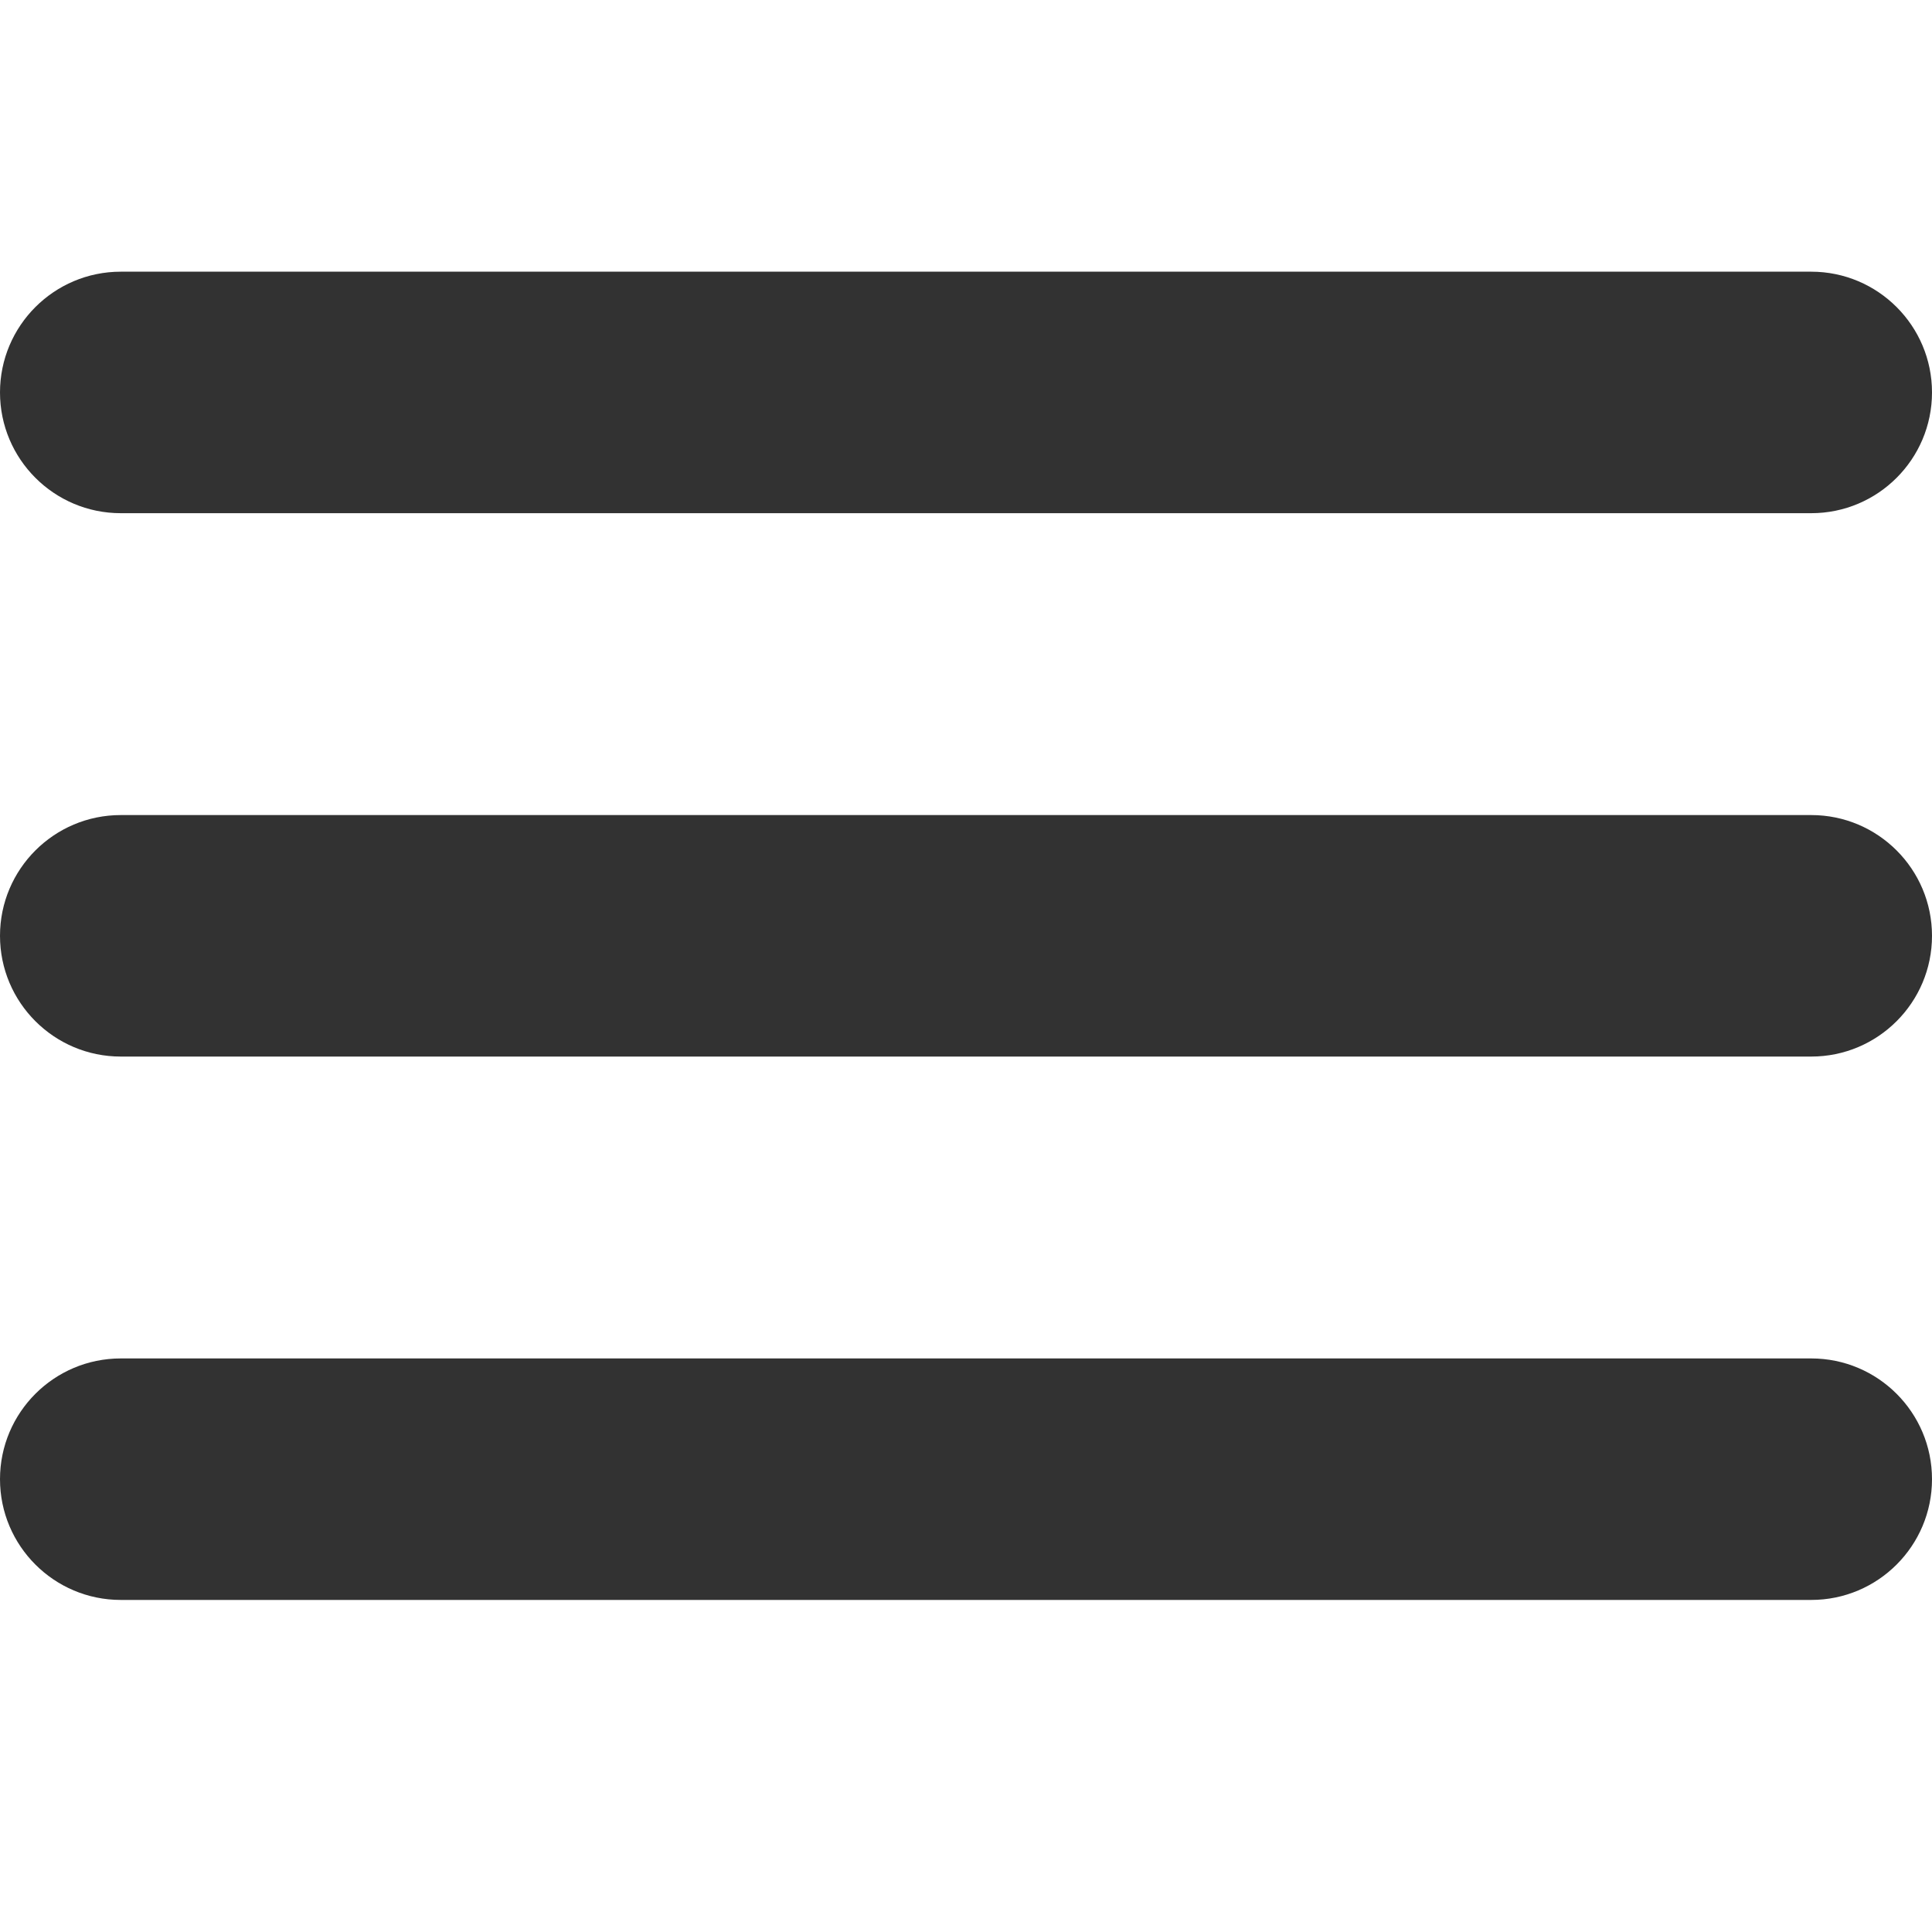
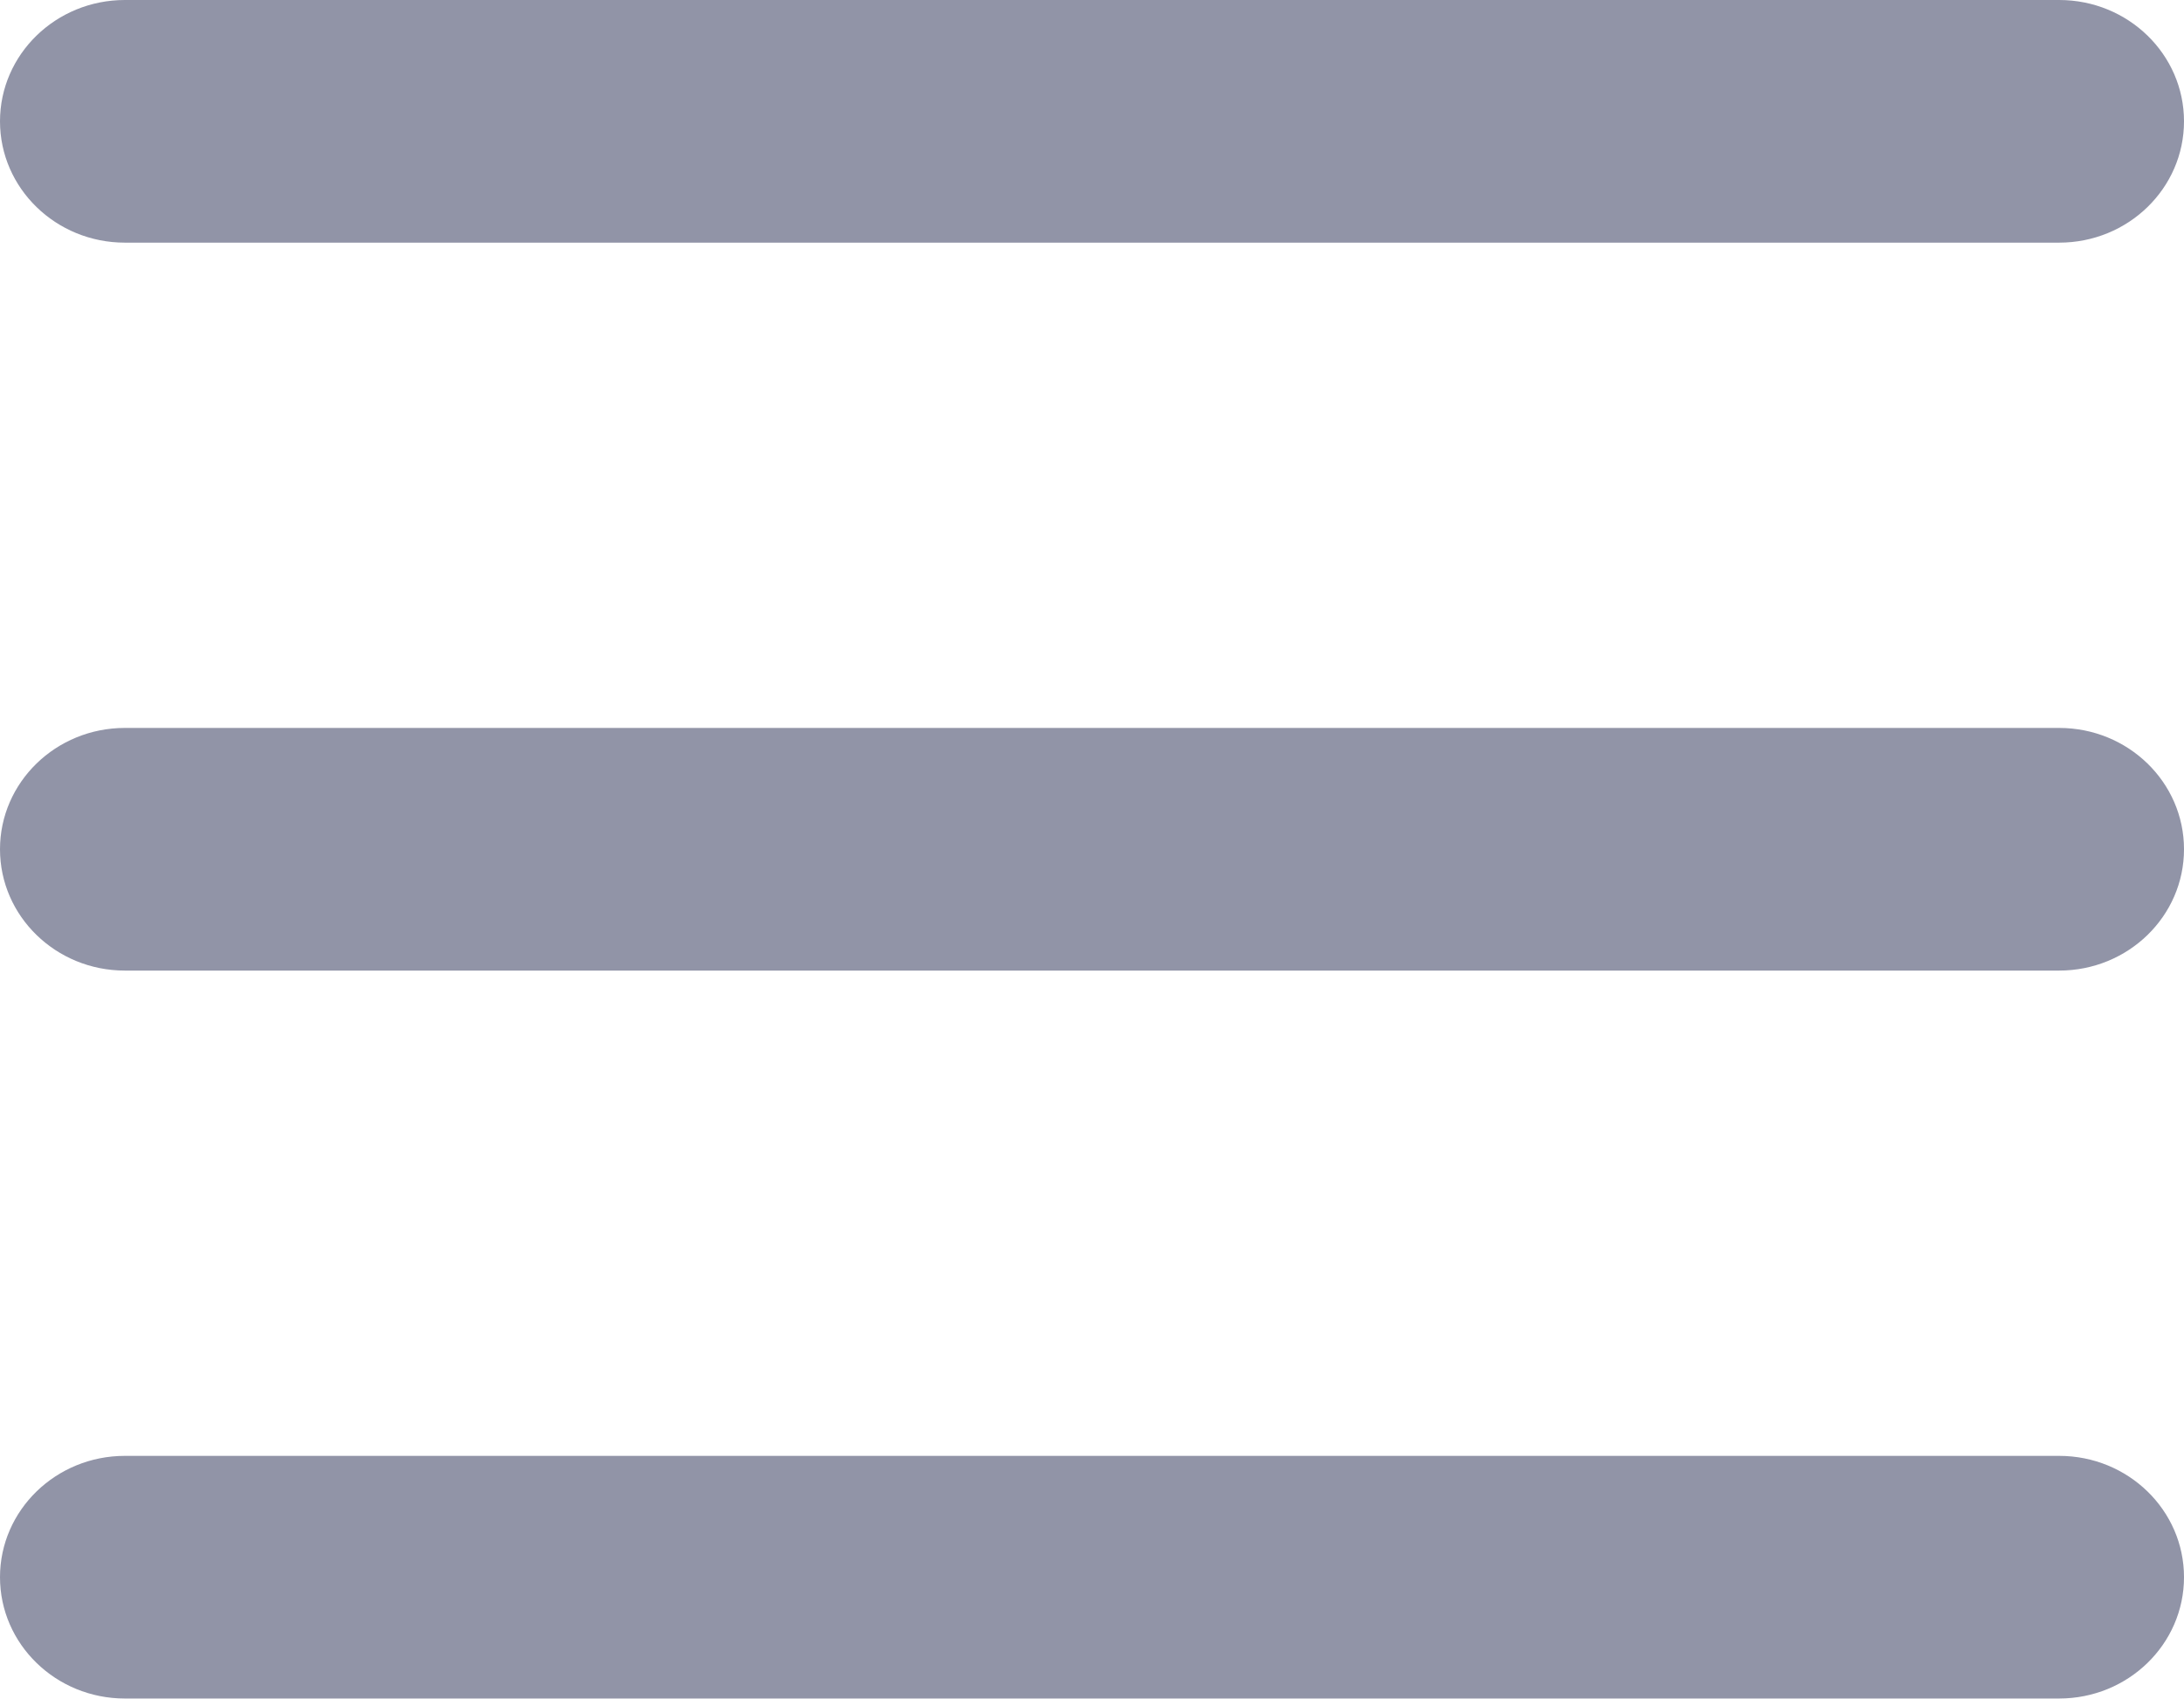
- <svg xmlns="http://www.w3.org/2000/svg" width="24" height="24" viewBox="0 0 24 24" fill="none">
-   <path d="M1.5 3.375H22.5C23.328 3.375 24 4.047 24 4.875C24 5.703 23.328 6.375 22.5 6.375H1.5C0.672 6.375 0 5.703 0 4.875C0 4.047 0.672 3.375 1.5 3.375Z" fill="#323232" />
-   <path d="M1.5 10.125H22.5C23.328 10.125 24 10.797 24 11.625C24 12.453 23.328 13.125 22.5 13.125H1.5C0.672 13.125 0 12.453 0 11.625C0 10.797 0.672 10.125 1.5 10.125Z" fill="#323232" />
-   <path d="M1.5 16.875H22.5C23.328 16.875 24 17.547 24 18.375C24 19.203 23.328 19.875 22.5 19.875H1.5C0.672 19.875 0 19.203 0 18.375C0 17.547 0.672 16.875 1.5 16.875Z" fill="#323232" />
+ <svg xmlns="http://www.w3.org/2000/svg" width="18" height="14" viewBox="0 0 18 14" fill="none">
+   <path d="M0 1C0 0.448 0.461 0 1.029 0H16.971C17.54 0 18 0.448 18 1C18 1.552 17.54 2 16.971 2H1.029C0.461 2 0 1.552 0 1Z" fill="#9194A7" />
+   <path d="M0 7C0 6.448 0.461 6 1.029 6H16.971C17.54 6 18 6.448 18 7C18 7.552 17.54 8 16.971 8H1.029C0.461 8 0 7.552 0 7Z" fill="#9194A7" />
+   <path d="M1.029 12C0.461 12 0 12.448 0 13C0 13.552 0.461 14 1.029 14H16.971C17.54 14 18 13.552 18 13C18 12.448 17.54 12 16.971 12H1.029Z" fill="#9194A7" />
</svg>
